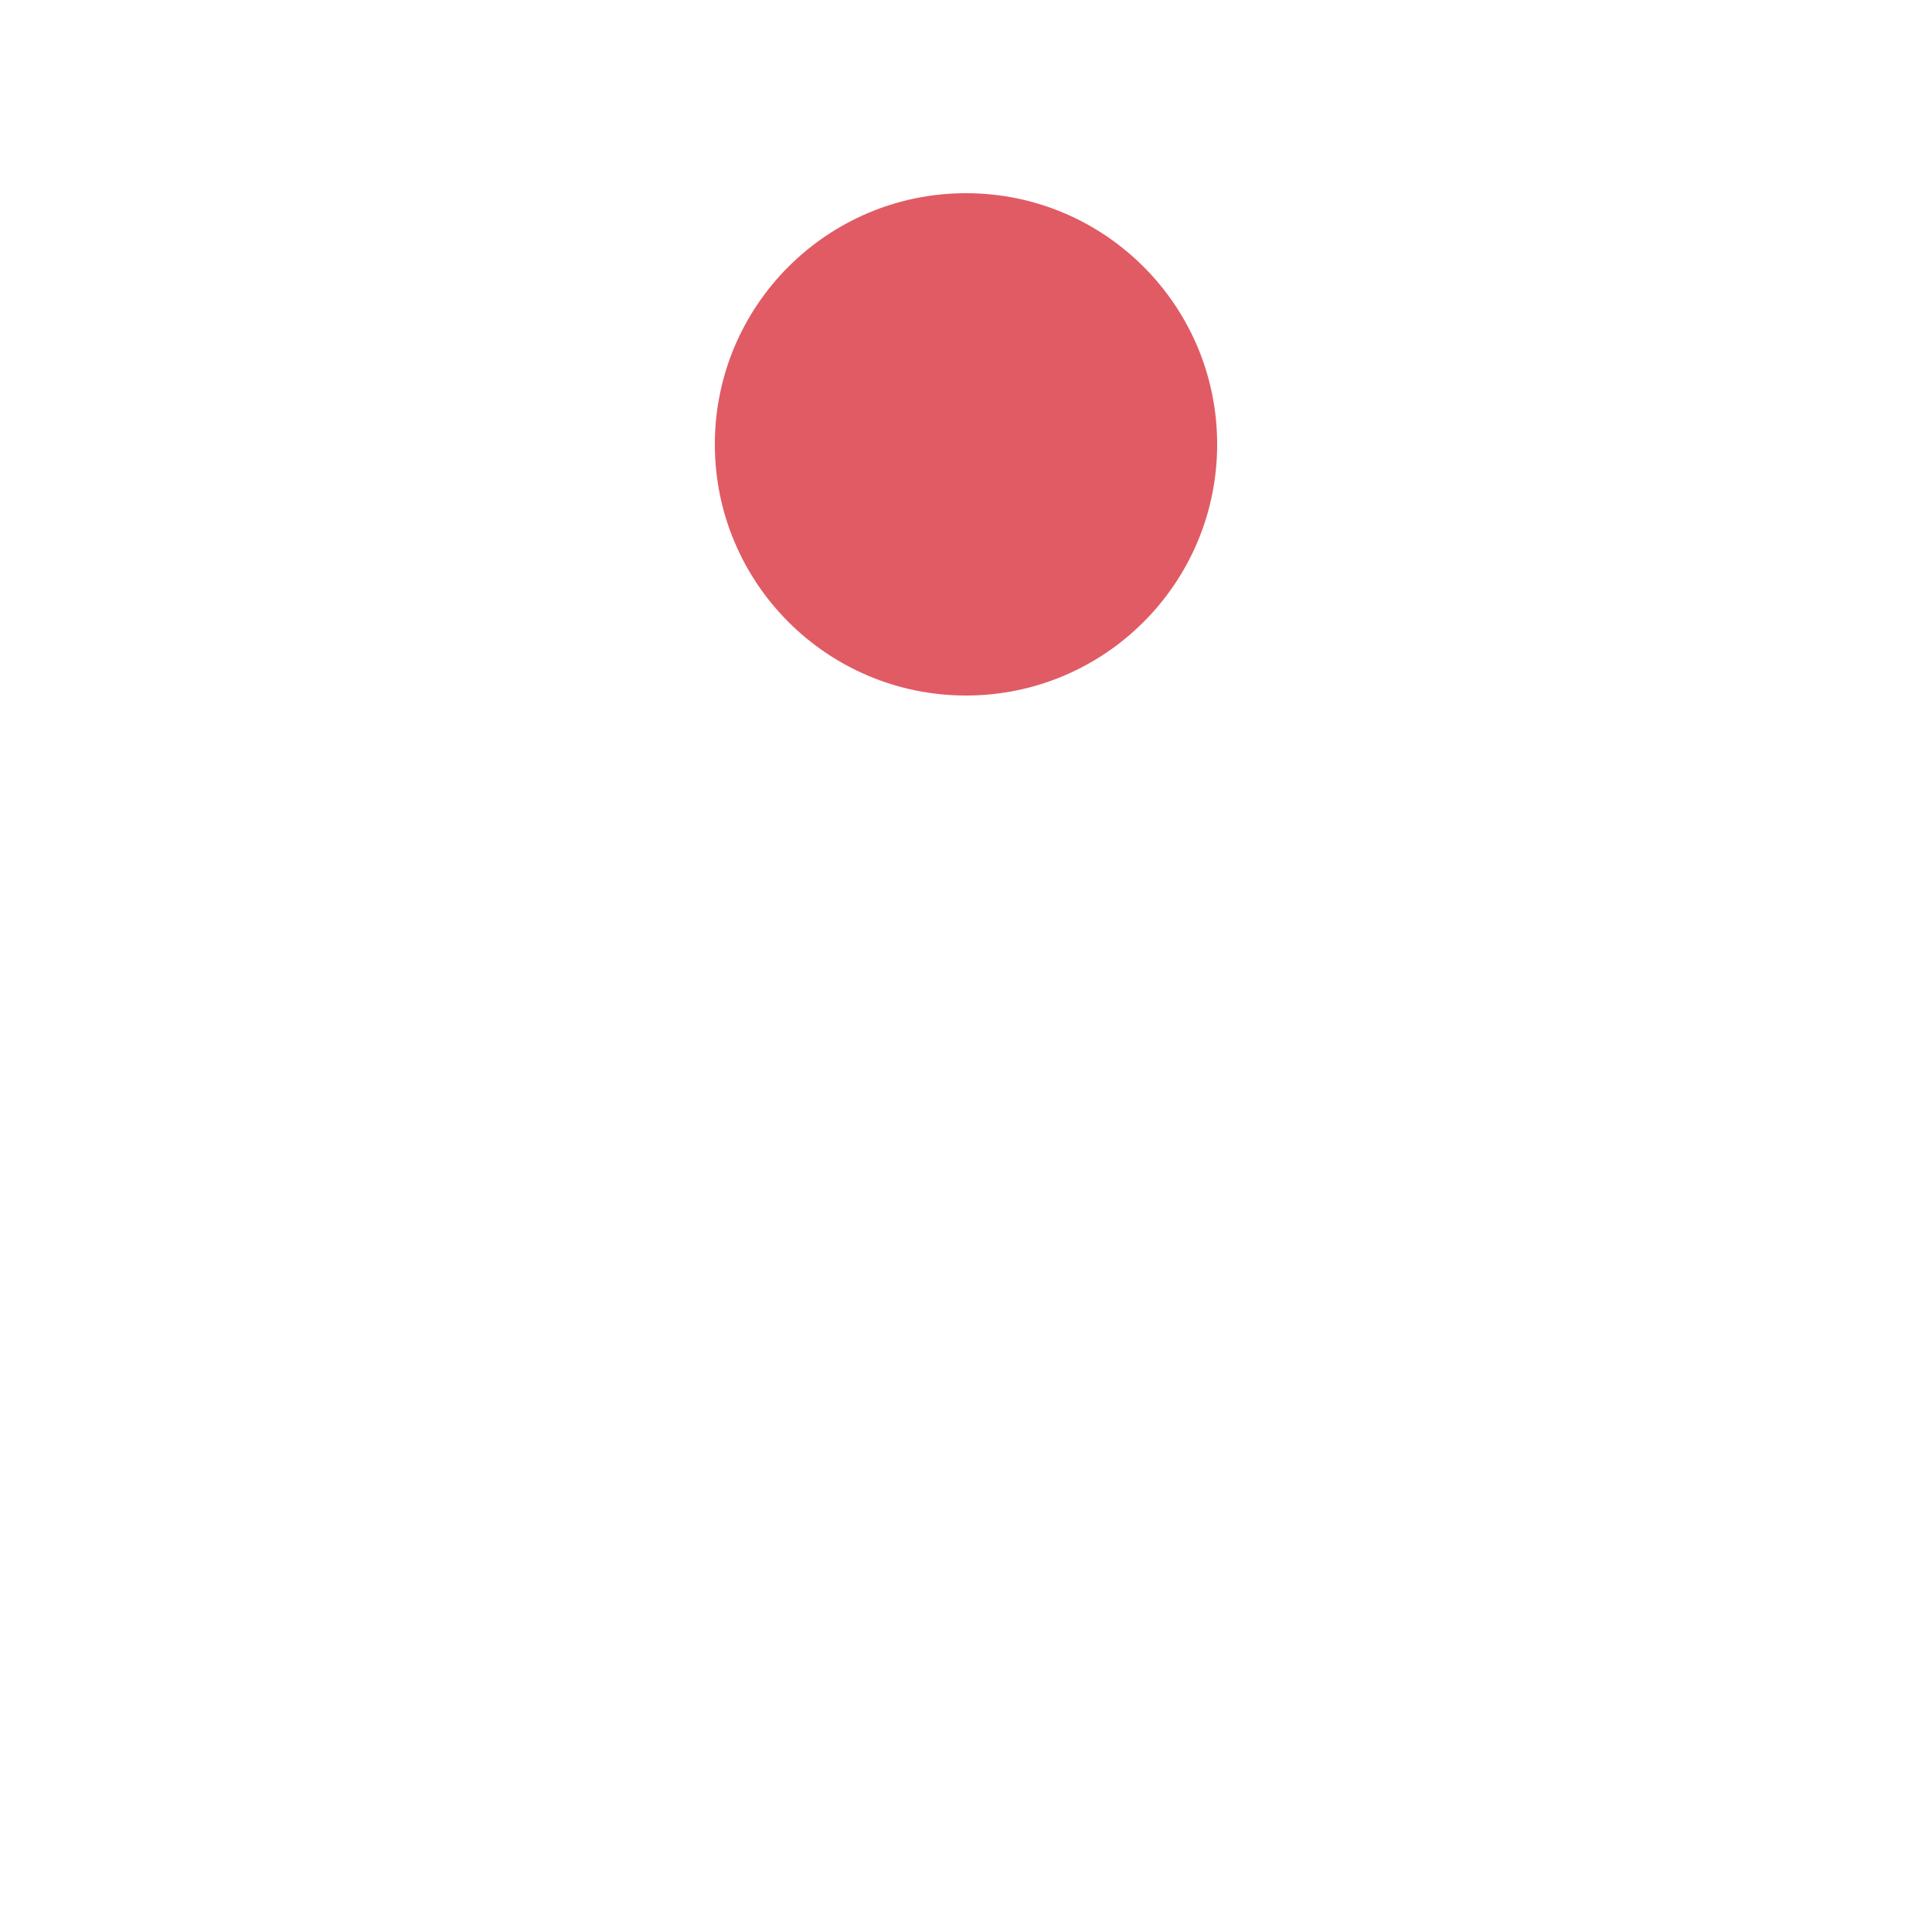
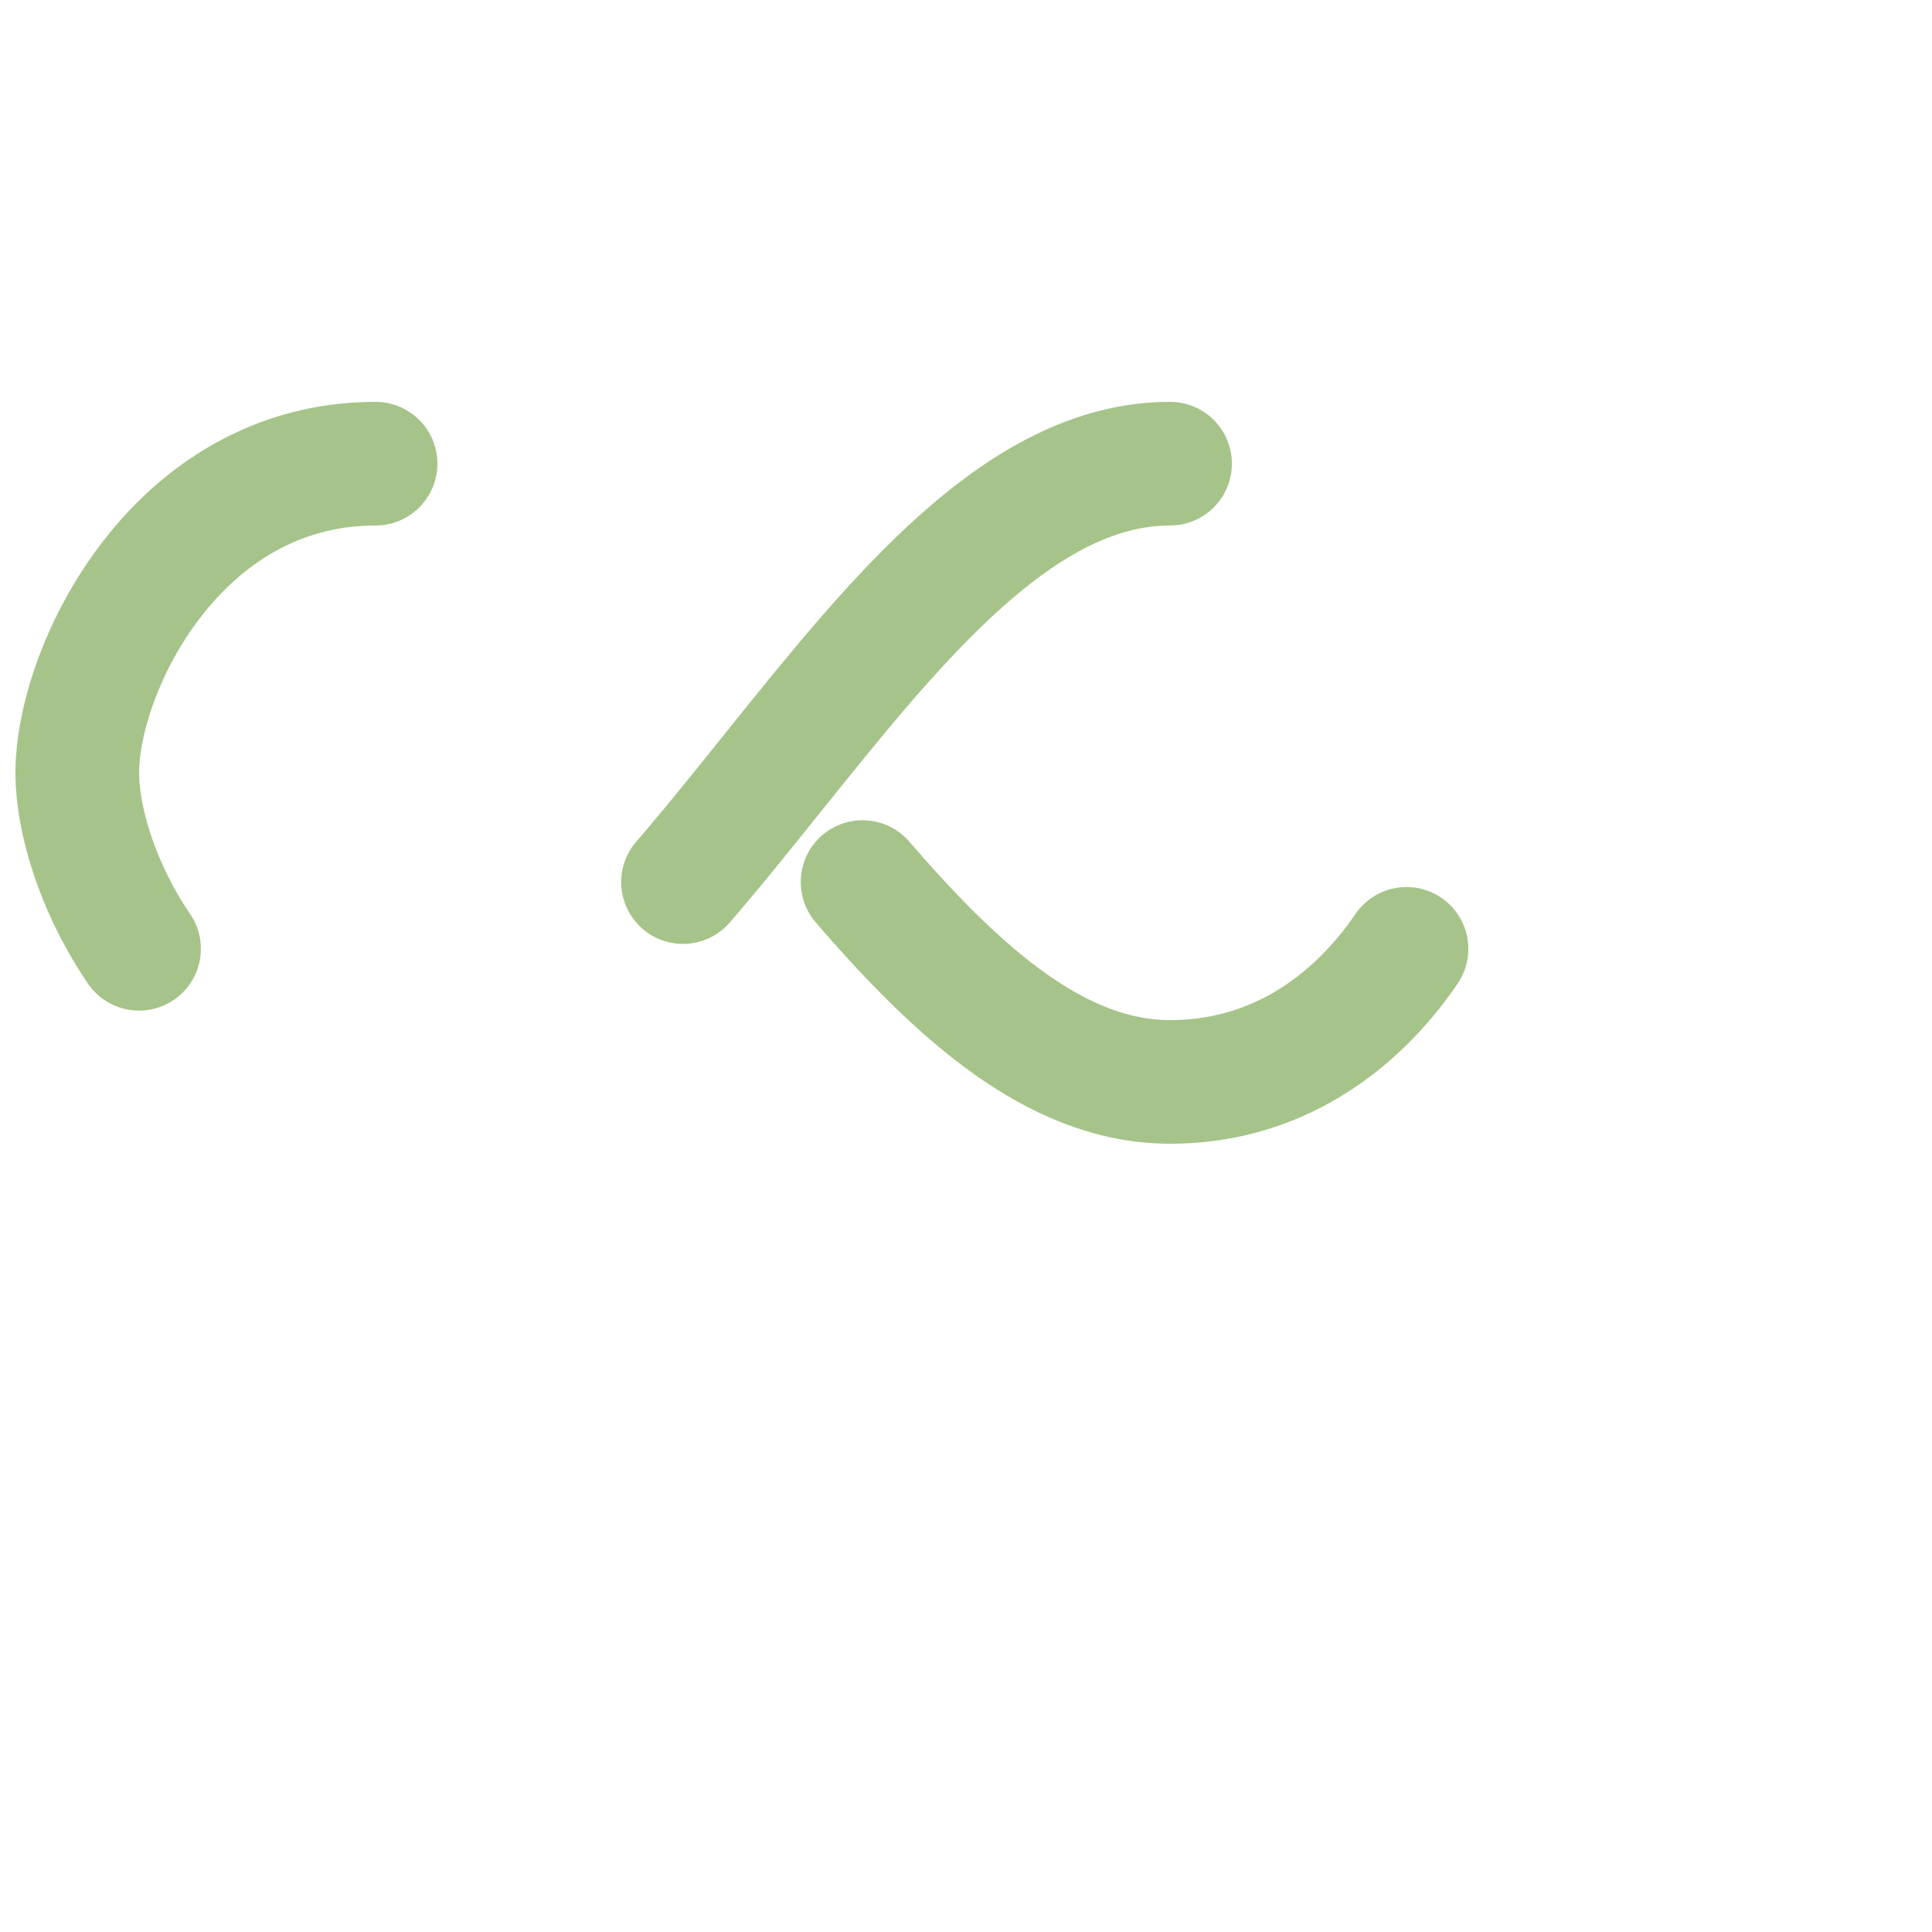
- <svg xmlns="http://www.w3.org/2000/svg" style="margin: auto; background: none; display: block; shape-rendering: auto;" width="200px" height="200px" viewBox="0 0 100 100" preserveAspectRatio="xMidYMid">
-   <circle cx="50" cy="23" r="13" fill="#e15b64">
-     <animate attributeName="cy" dur="1s" repeatCount="indefinite" calcMode="spline" keySplines="0.45 0 0.9 0.55;0 0.45 0.55 0.9" keyTimes="0;0.5;1" values="23;77;23" />
-   </circle>
+ <svg xmlns="http://www.w3.org/2000/svg" style="margin: auto; background: rgb(255, 255, 255); display: block; shape-rendering: auto;" width="200px" height="200px" viewBox="0 0 100 100" preserveAspectRatio="xMidYMid">
+   <path fill="none" stroke="#a6c48a" stroke-width="8" stroke-dasharray="42.765 42.765" d="M24.3 30C11.4 30 5 43.3 5 50s6.4 20 19.3 20c19.3 0 32.1-40 51.4-40 C88.6 30 95 43.3 95 50s-6.4 20-19.3 20C56.4 70 43.6 30 24.3 30z" stroke-linecap="round" style="transform:scale(0.8);transform-origin:50px 50px">
+     <animate attributeName="stroke-dashoffset" repeatCount="indefinite" dur="1s" keyTimes="0;1" values="0;256.589" />
+   </path>
</svg>
